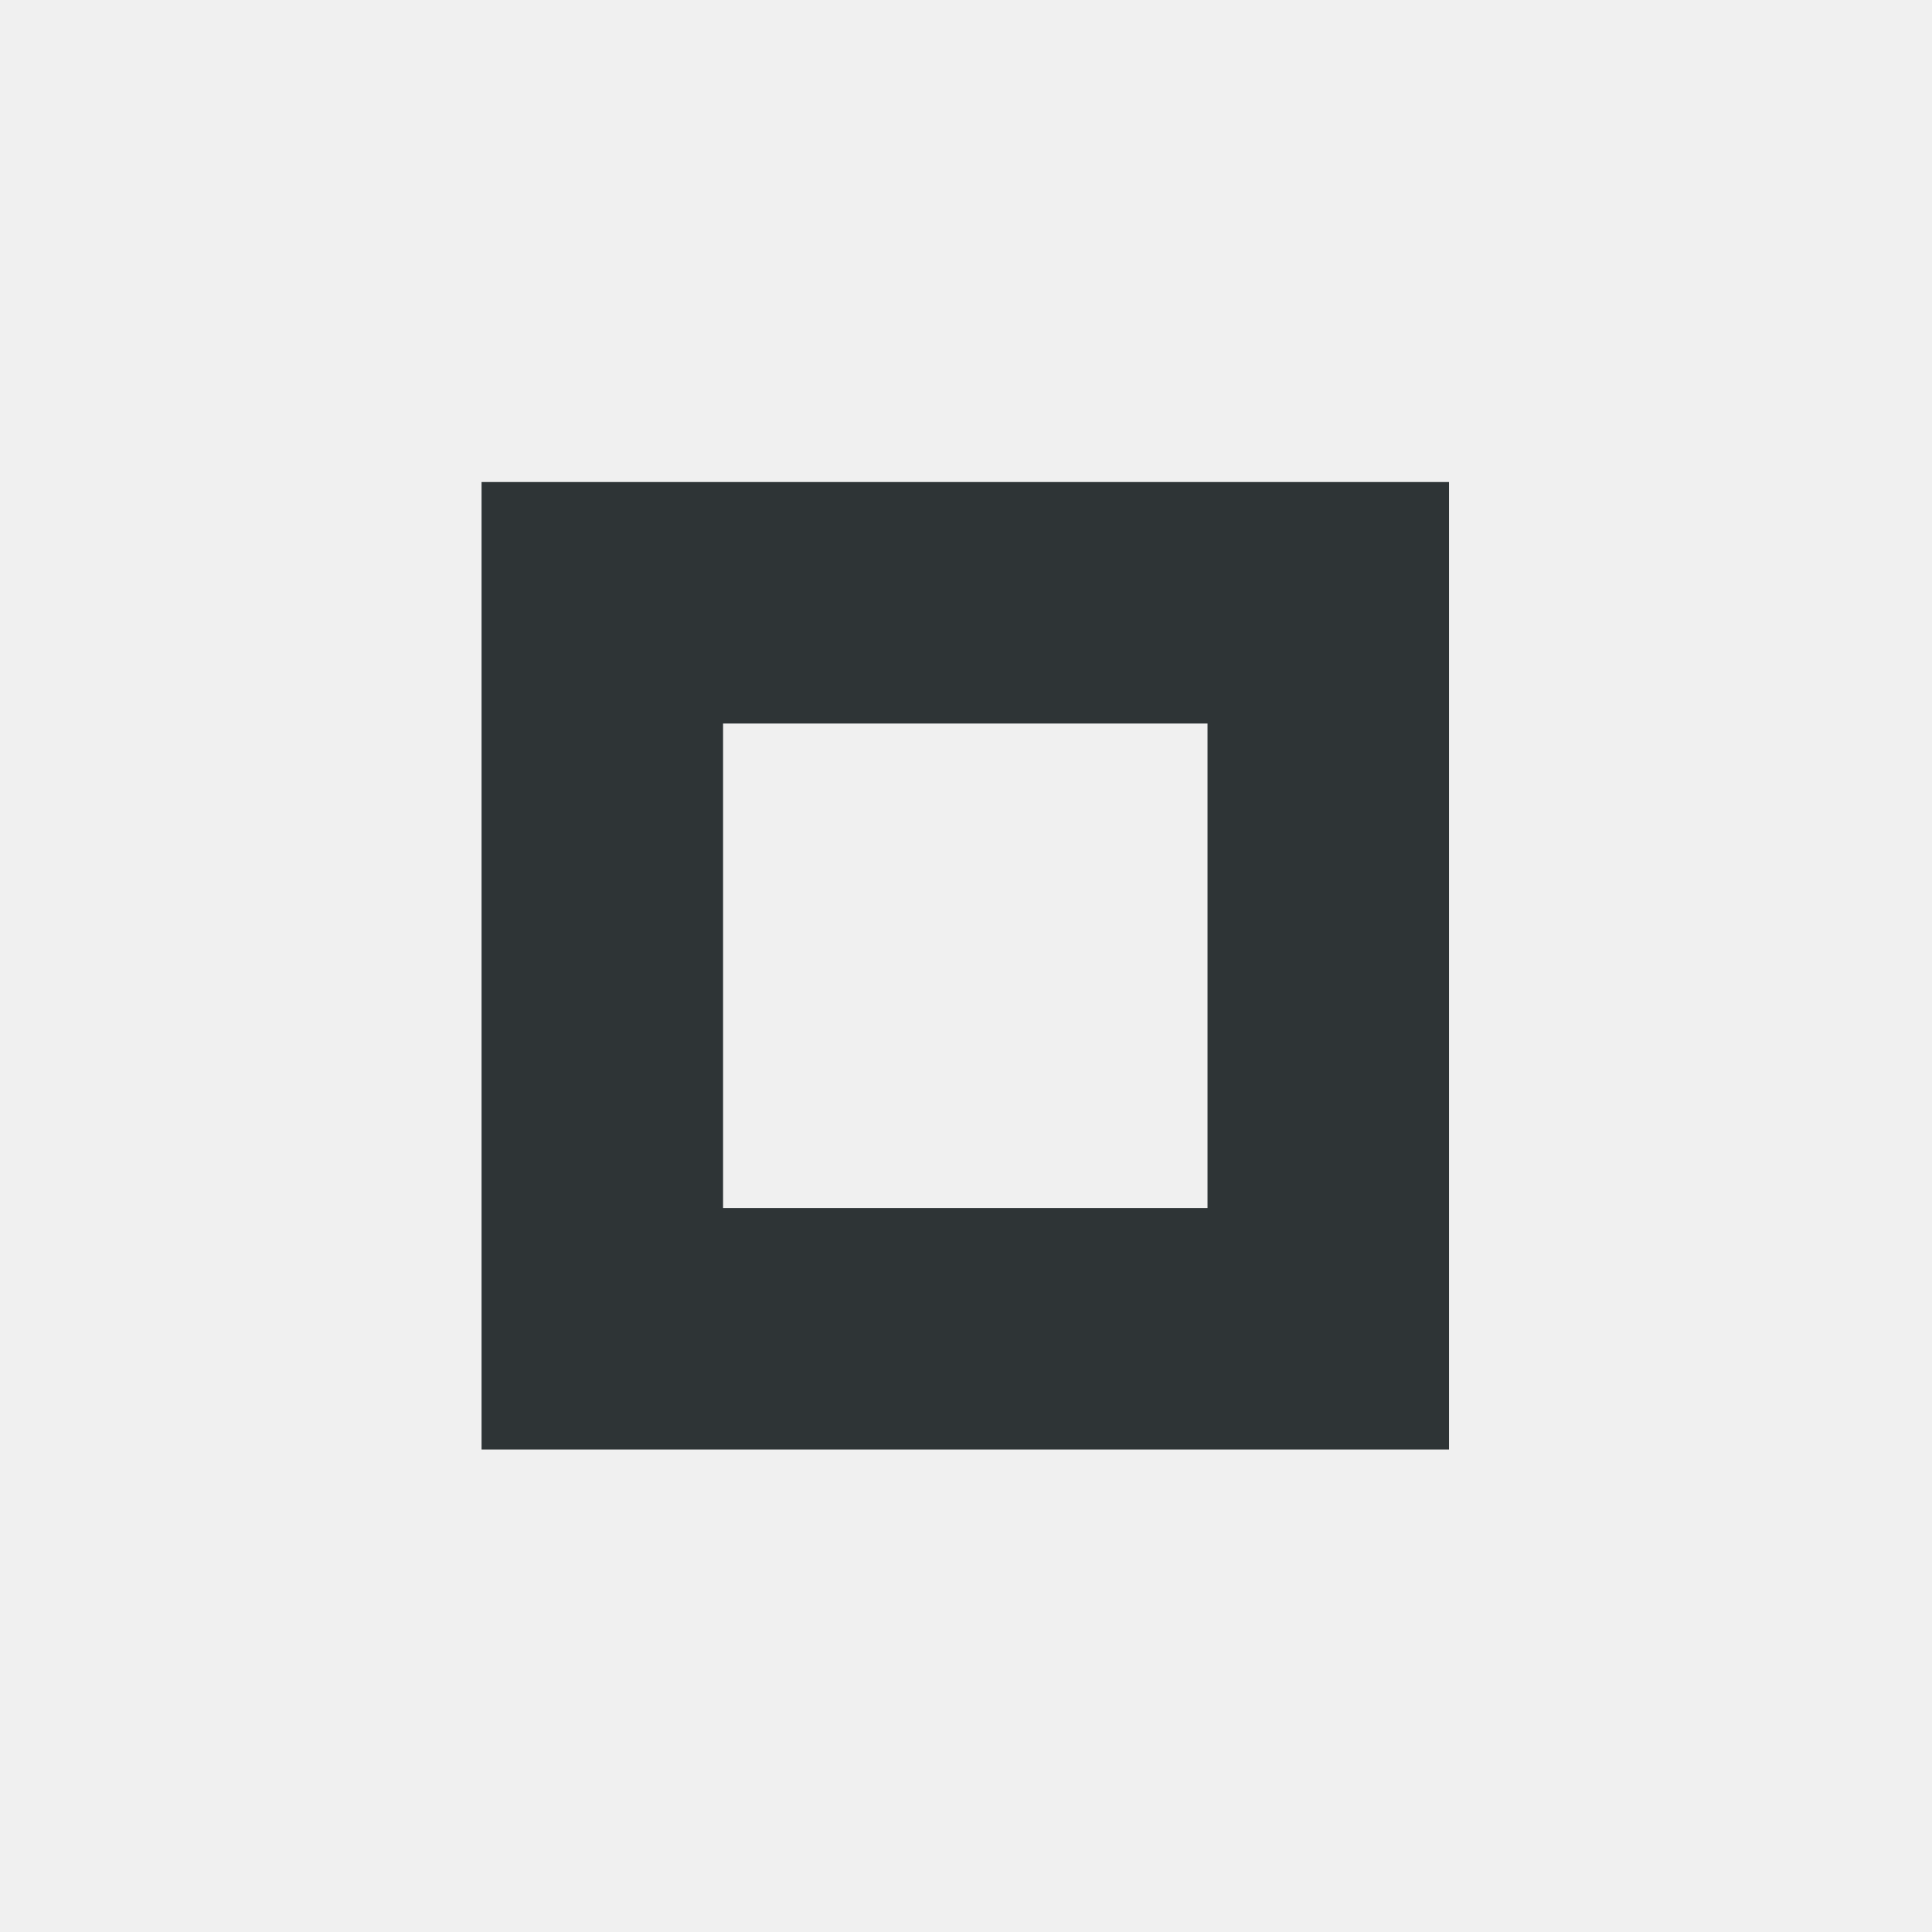
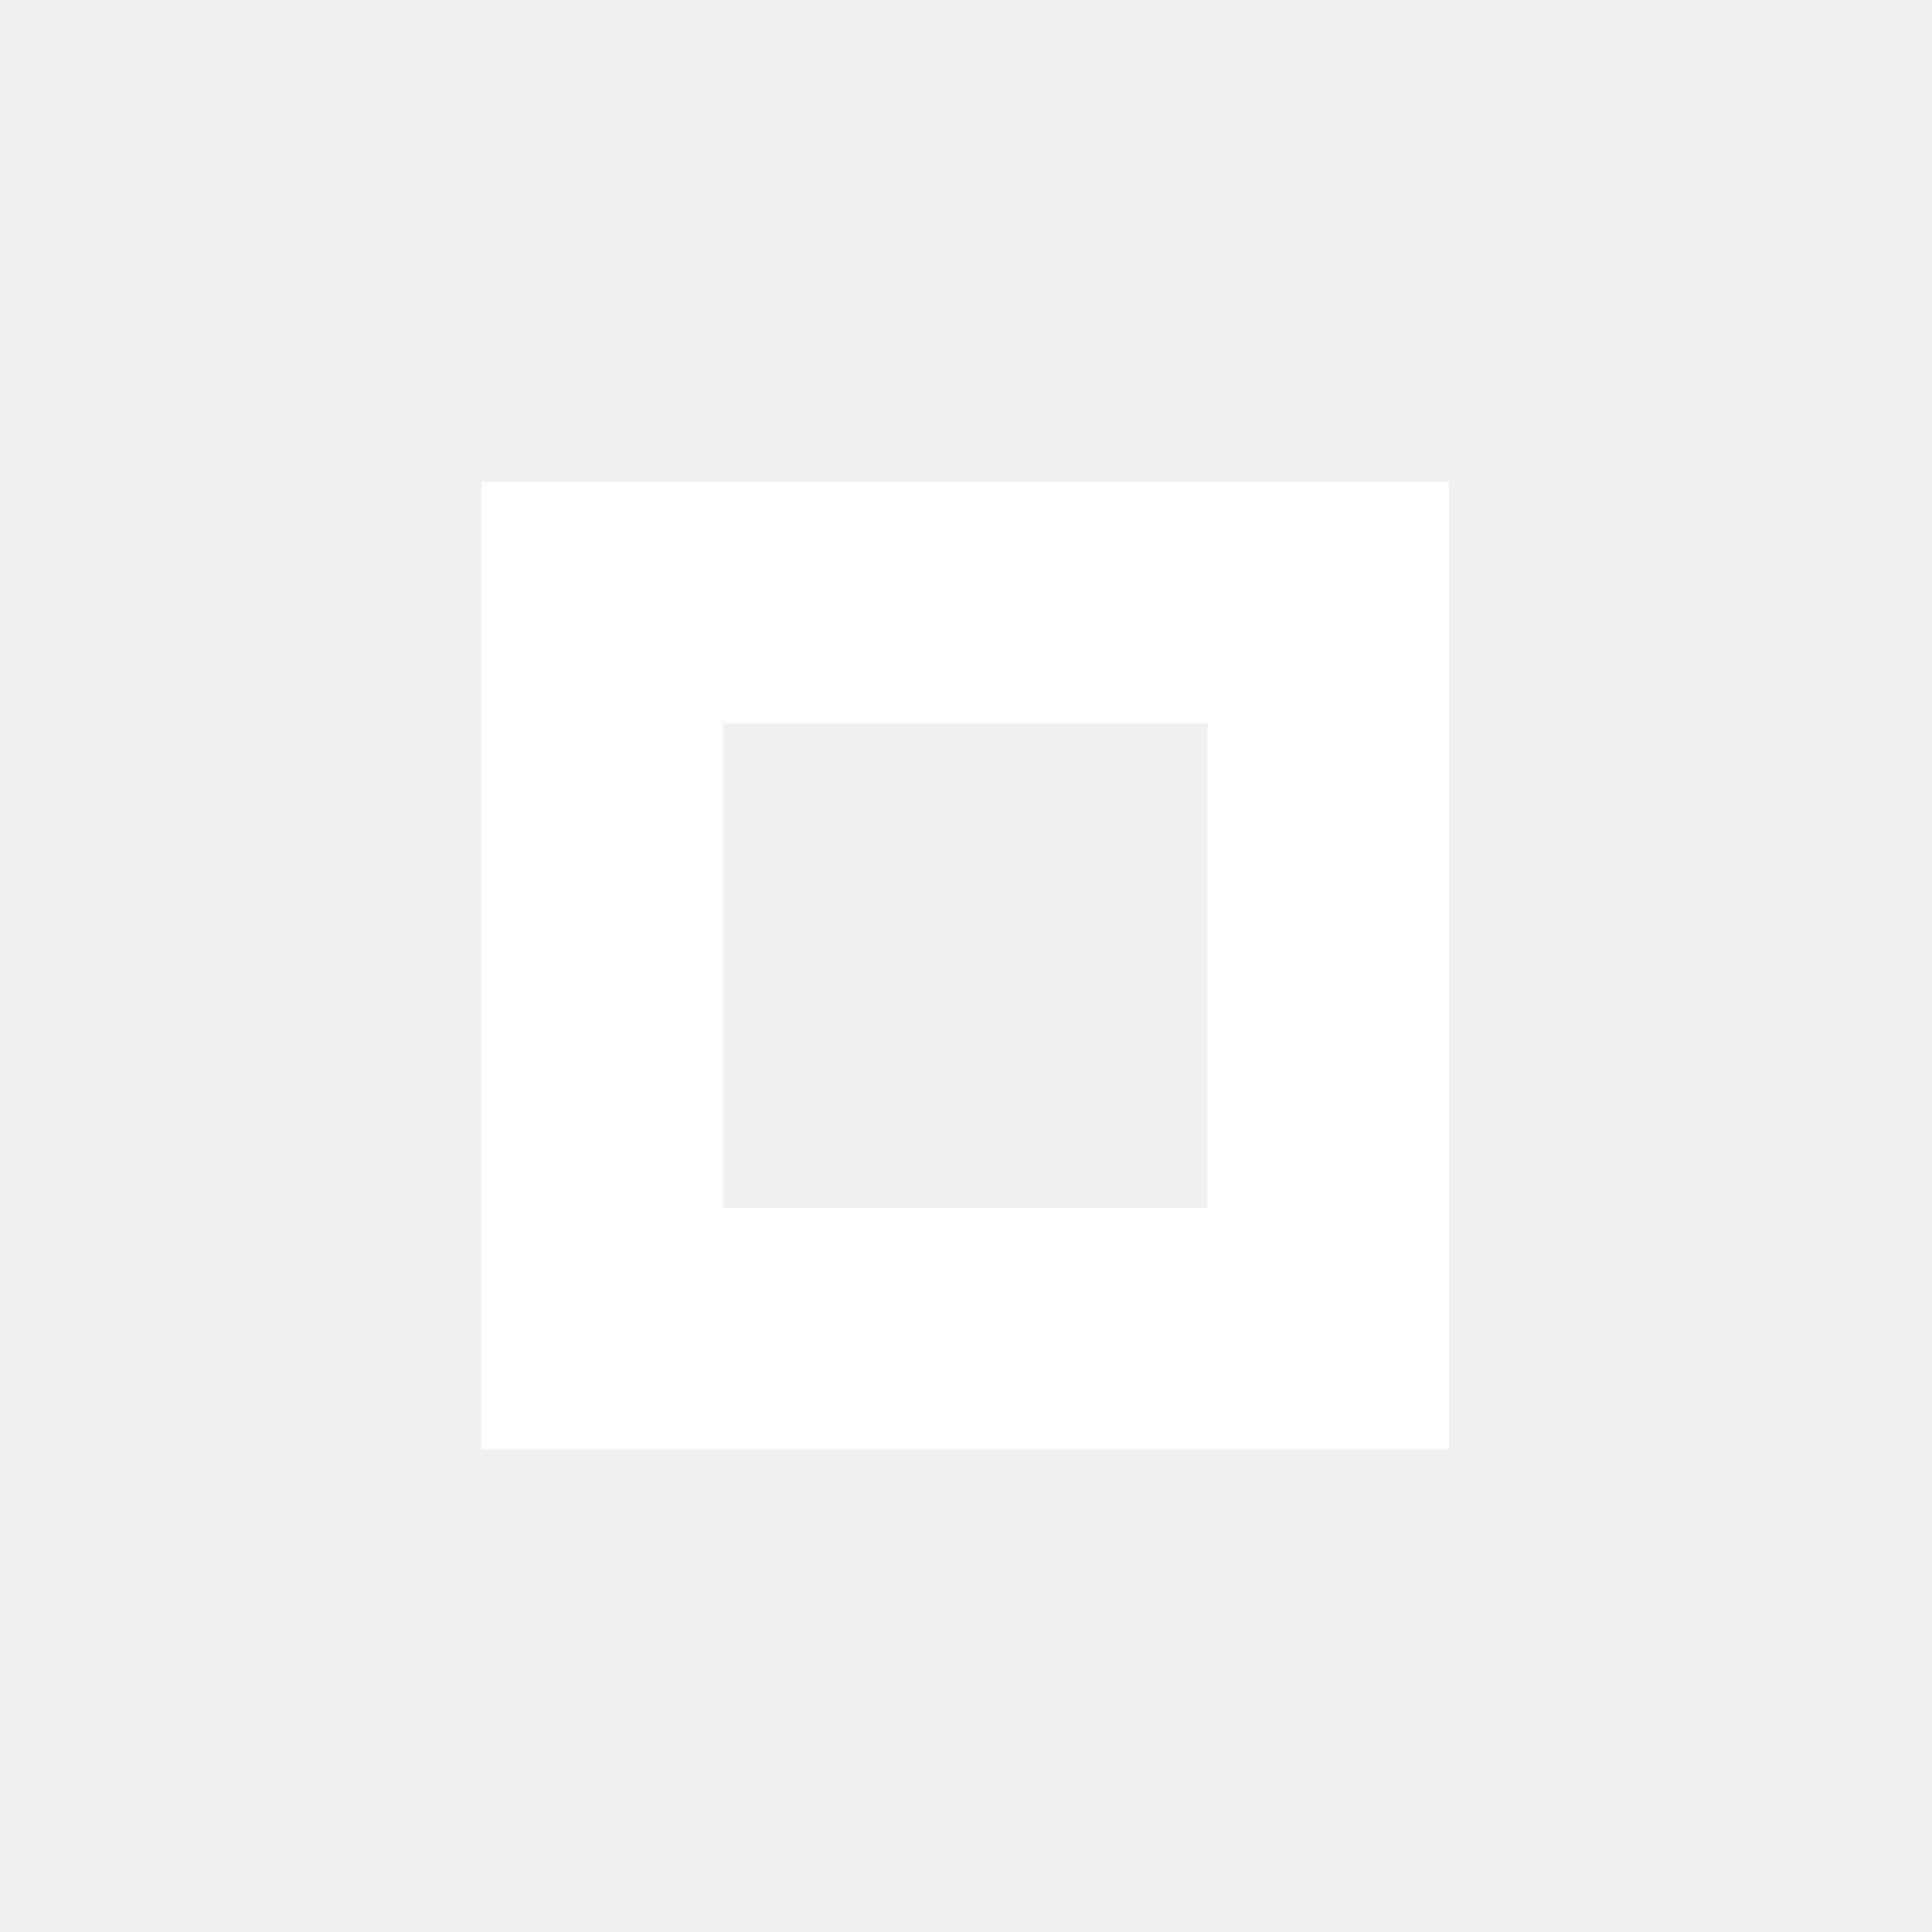
<svg xmlns="http://www.w3.org/2000/svg" width="16" version="1.1" style="enable-background:new" id="svg7384" height="16">
  <defs id="defs7386" />
  <g transform="translate(-52.00585,-888)" id="layer1" />
  <g transform="translate(-52.00585,-888)" id="layer7" />
  <g transform="translate(-52.00585,-888)" id="layer6" />
  <g transform="translate(-52.00585,-888)" id="layer5" />
  <g transform="translate(-52.00585,-888)" id="layer9" />
  <g transform="translate(-52.00585,-888)" id="layer2" />
  <g transform="translate(-52.00585,-888)" id="layer8" />
  <g transform="translate(-52.00585,-888)" id="layer3" />
  <g transform="translate(-52.00585,-888)" id="layer4" />
-   <g transform="translate(-52.00585,-952)" id="layer10">
-     <path id="rect9057" d="m 55.994,955.992 v 1 7.012 h 8.012 v -8.012 z m 2,2 h 4.012 v 4.012 h -4.012 z" style="color:#000000;font-style:normal;font-variant:normal;font-weight:normal;font-stretch:normal;font-size:medium;line-height:normal;font-family:sans-serif;font-variant-ligatures:normal;font-variant-position:normal;font-variant-caps:normal;font-variant-numeric:normal;font-variant-alternates:normal;font-feature-settings:normal;text-indent:0;text-align:start;text-decoration:none;text-decoration-line:none;text-decoration-style:solid;text-decoration-color:#000000;letter-spacing:normal;word-spacing:normal;text-transform:none;writing-mode:lr-tb;direction:ltr;text-orientation:mixed;dominant-baseline:auto;baseline-shift:baseline;text-anchor:start;white-space:normal;shape-padding:0;clip-rule:nonzero;display:inline;overflow:visible;visibility:visible;opacity:1;isolation:auto;mix-blend-mode:normal;color-interpolation:sRGB;color-interpolation-filters:linearRGB;solid-color:#000000;solid-opacity:1;vector-effect:none;fill:#2e3436;fill-opacity:1;fill-rule:nonzero;stroke:none;stroke-width:2;stroke-linecap:butt;stroke-linejoin:miter;stroke-miterlimit:4;stroke-dasharray:none;stroke-dashoffset:0;stroke-opacity:1;marker:none;color-rendering:auto;image-rendering:auto;shape-rendering:auto;text-rendering:auto;enable-background:accumulate" />
-   </g>
+   <path style="color:#000000;font-style:normal;font-variant:normal;font-weight:normal;font-stretch:normal;font-size:medium;line-height:normal;font-family:sans-serif;font-variant-ligatures:normal;font-variant-position:normal;font-variant-caps:normal;font-variant-numeric:normal;font-variant-alternates:normal;font-feature-settings:normal;text-indent:0;text-align:start;text-decoration:none;text-decoration-line:none;text-decoration-style:solid;text-decoration-color:#000000;letter-spacing:normal;word-spacing:normal;text-transform:none;writing-mode:lr-tb;direction:ltr;text-orientation:mixed;dominant-baseline:auto;baseline-shift:baseline;text-anchor:start;white-space:normal;shape-padding:0;clip-rule:nonzero;display:inline;overflow:visible;visibility:visible;opacity:1;isolation:auto;mix-blend-mode:normal;color-interpolation:sRGB;color-interpolation-filters:linearRGB;solid-color:#000000;solid-opacity:1;vector-effect:none;fill:#ffffff;fill-opacity:1;fill-rule:nonzero;stroke:none;stroke-width:2;stroke-linecap:butt;stroke-linejoin:miter;stroke-miterlimit:4;stroke-dasharray:none;stroke-dashoffset:0;stroke-opacity:1;marker:none;color-rendering:auto;image-rendering:auto;shape-rendering:auto;text-rendering:auto;enable-background:accumulate" d="m 3.988,3.992 v 1 7.012 h 8.012 V 3.992 Z m 2,2 h 4.012 v 4.012 H 5.988 Z" id="rect9057" />
</svg>
